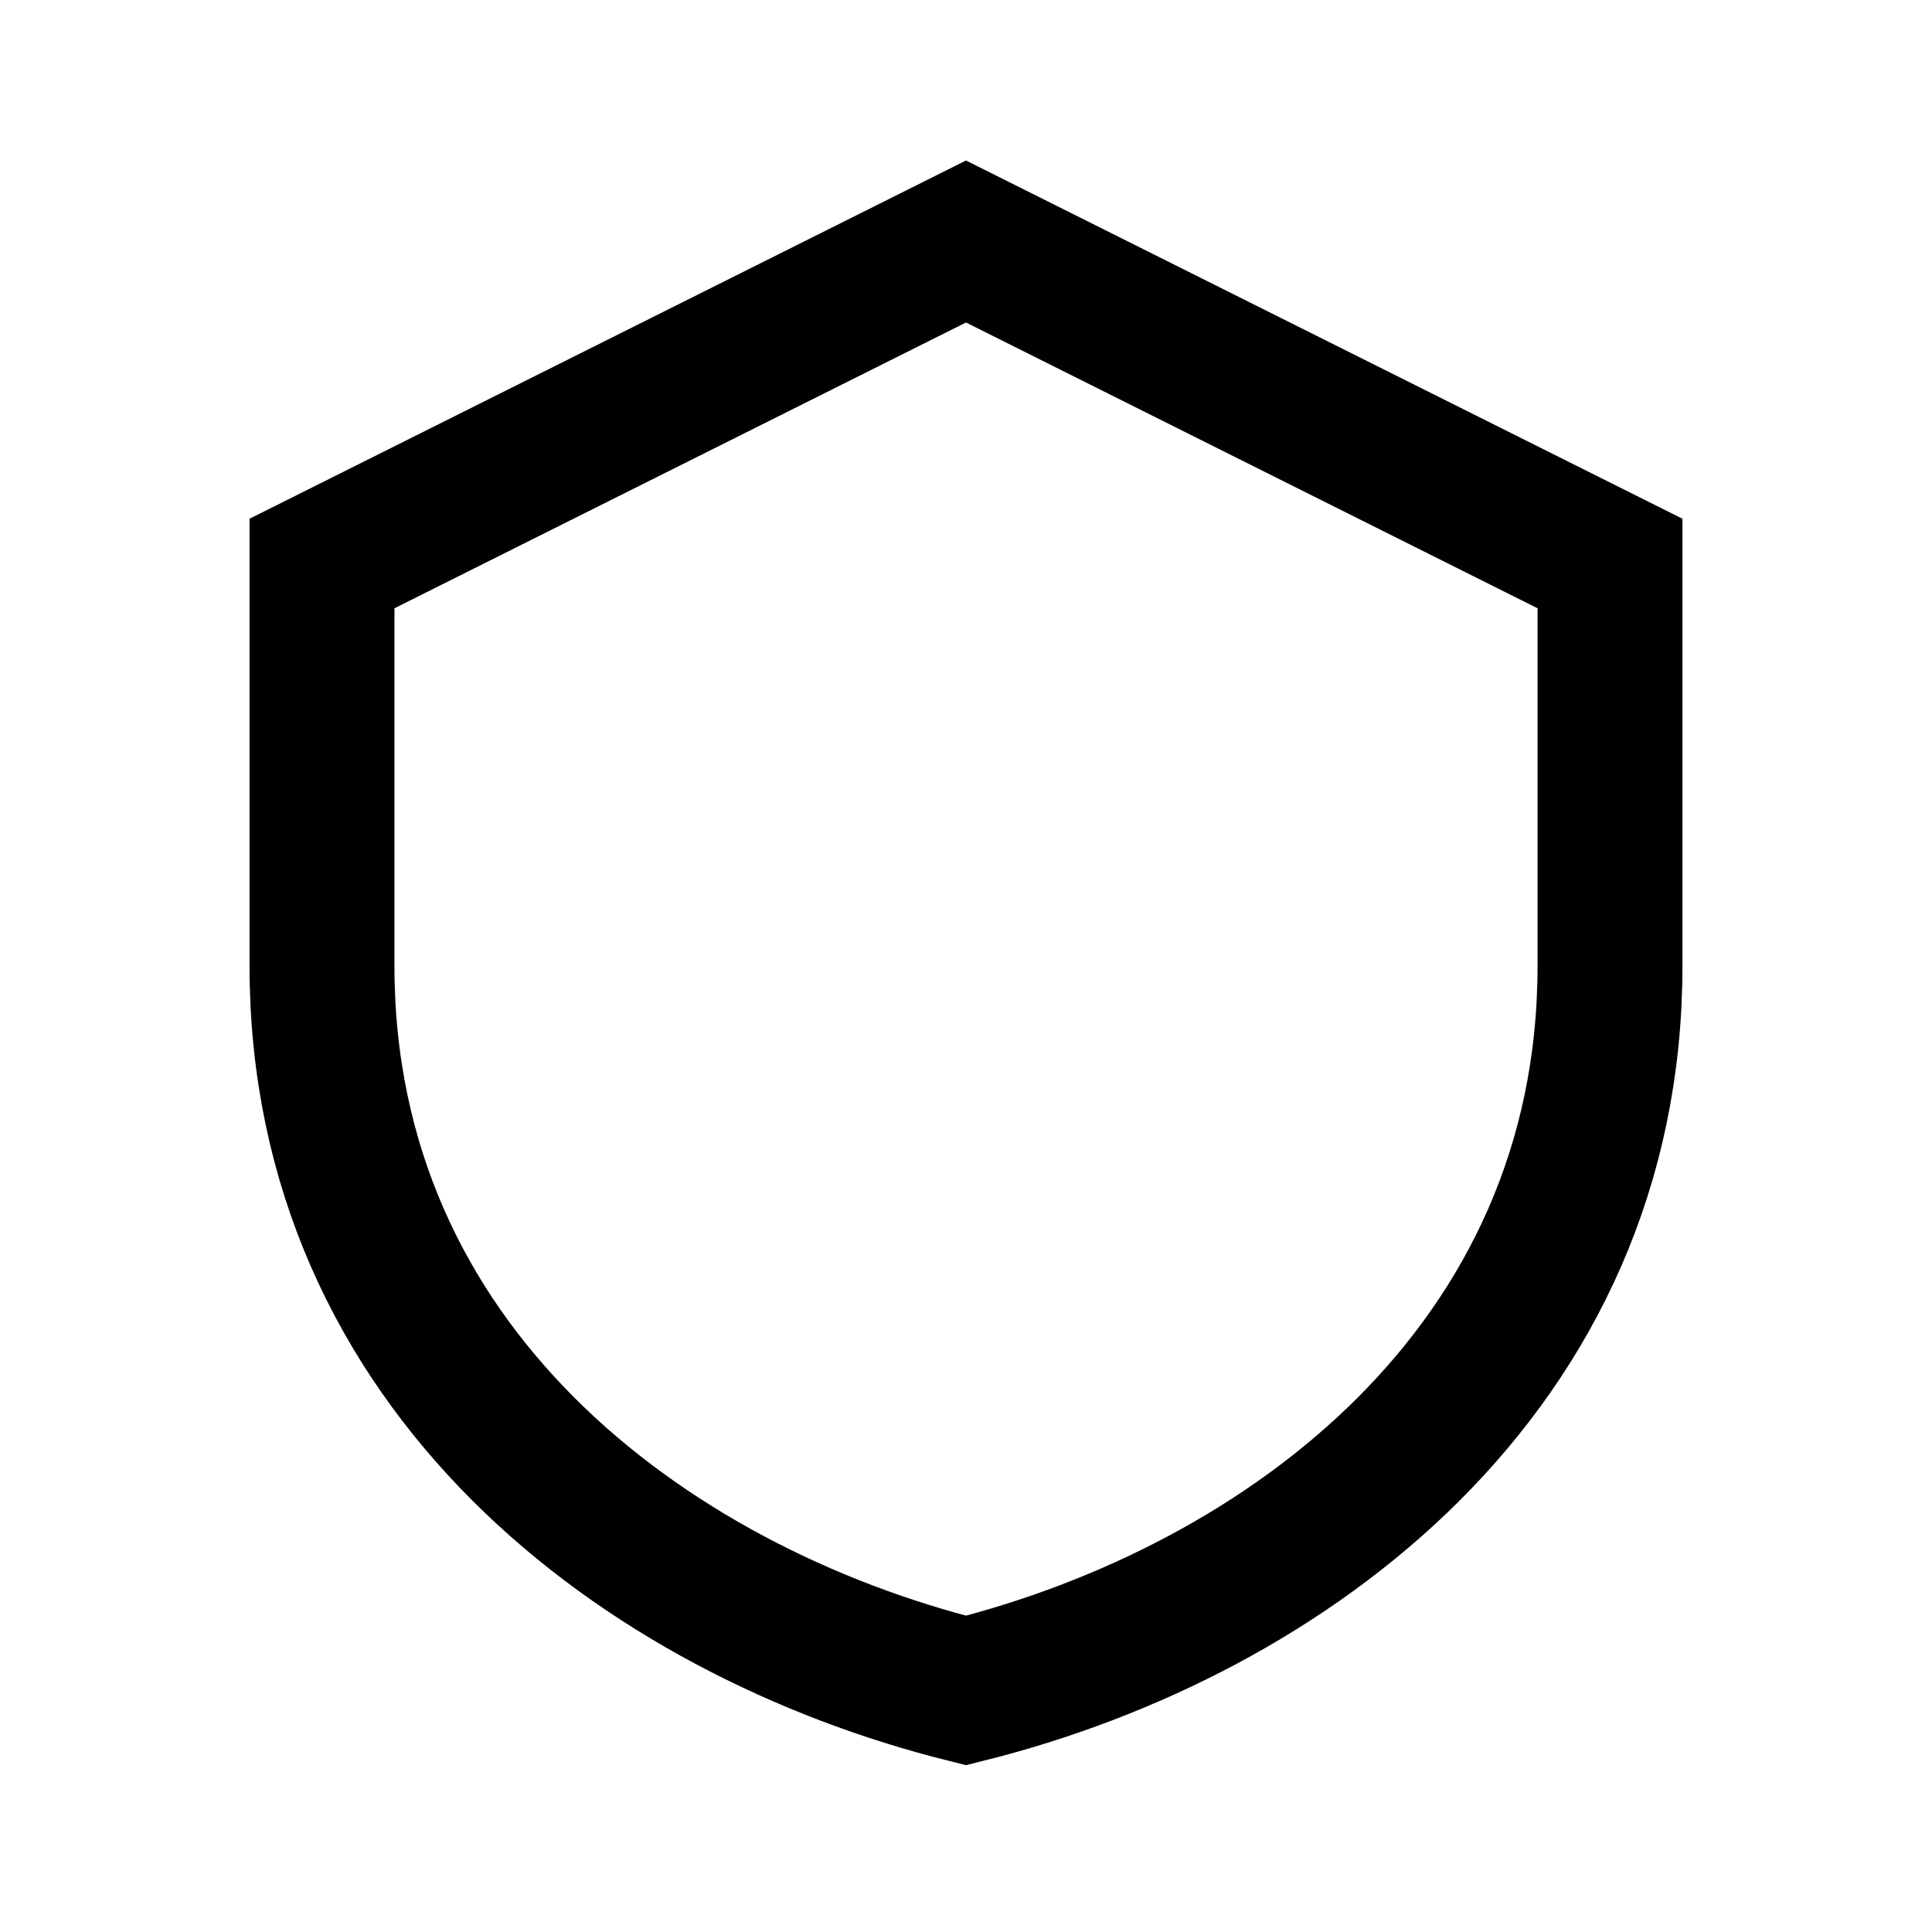
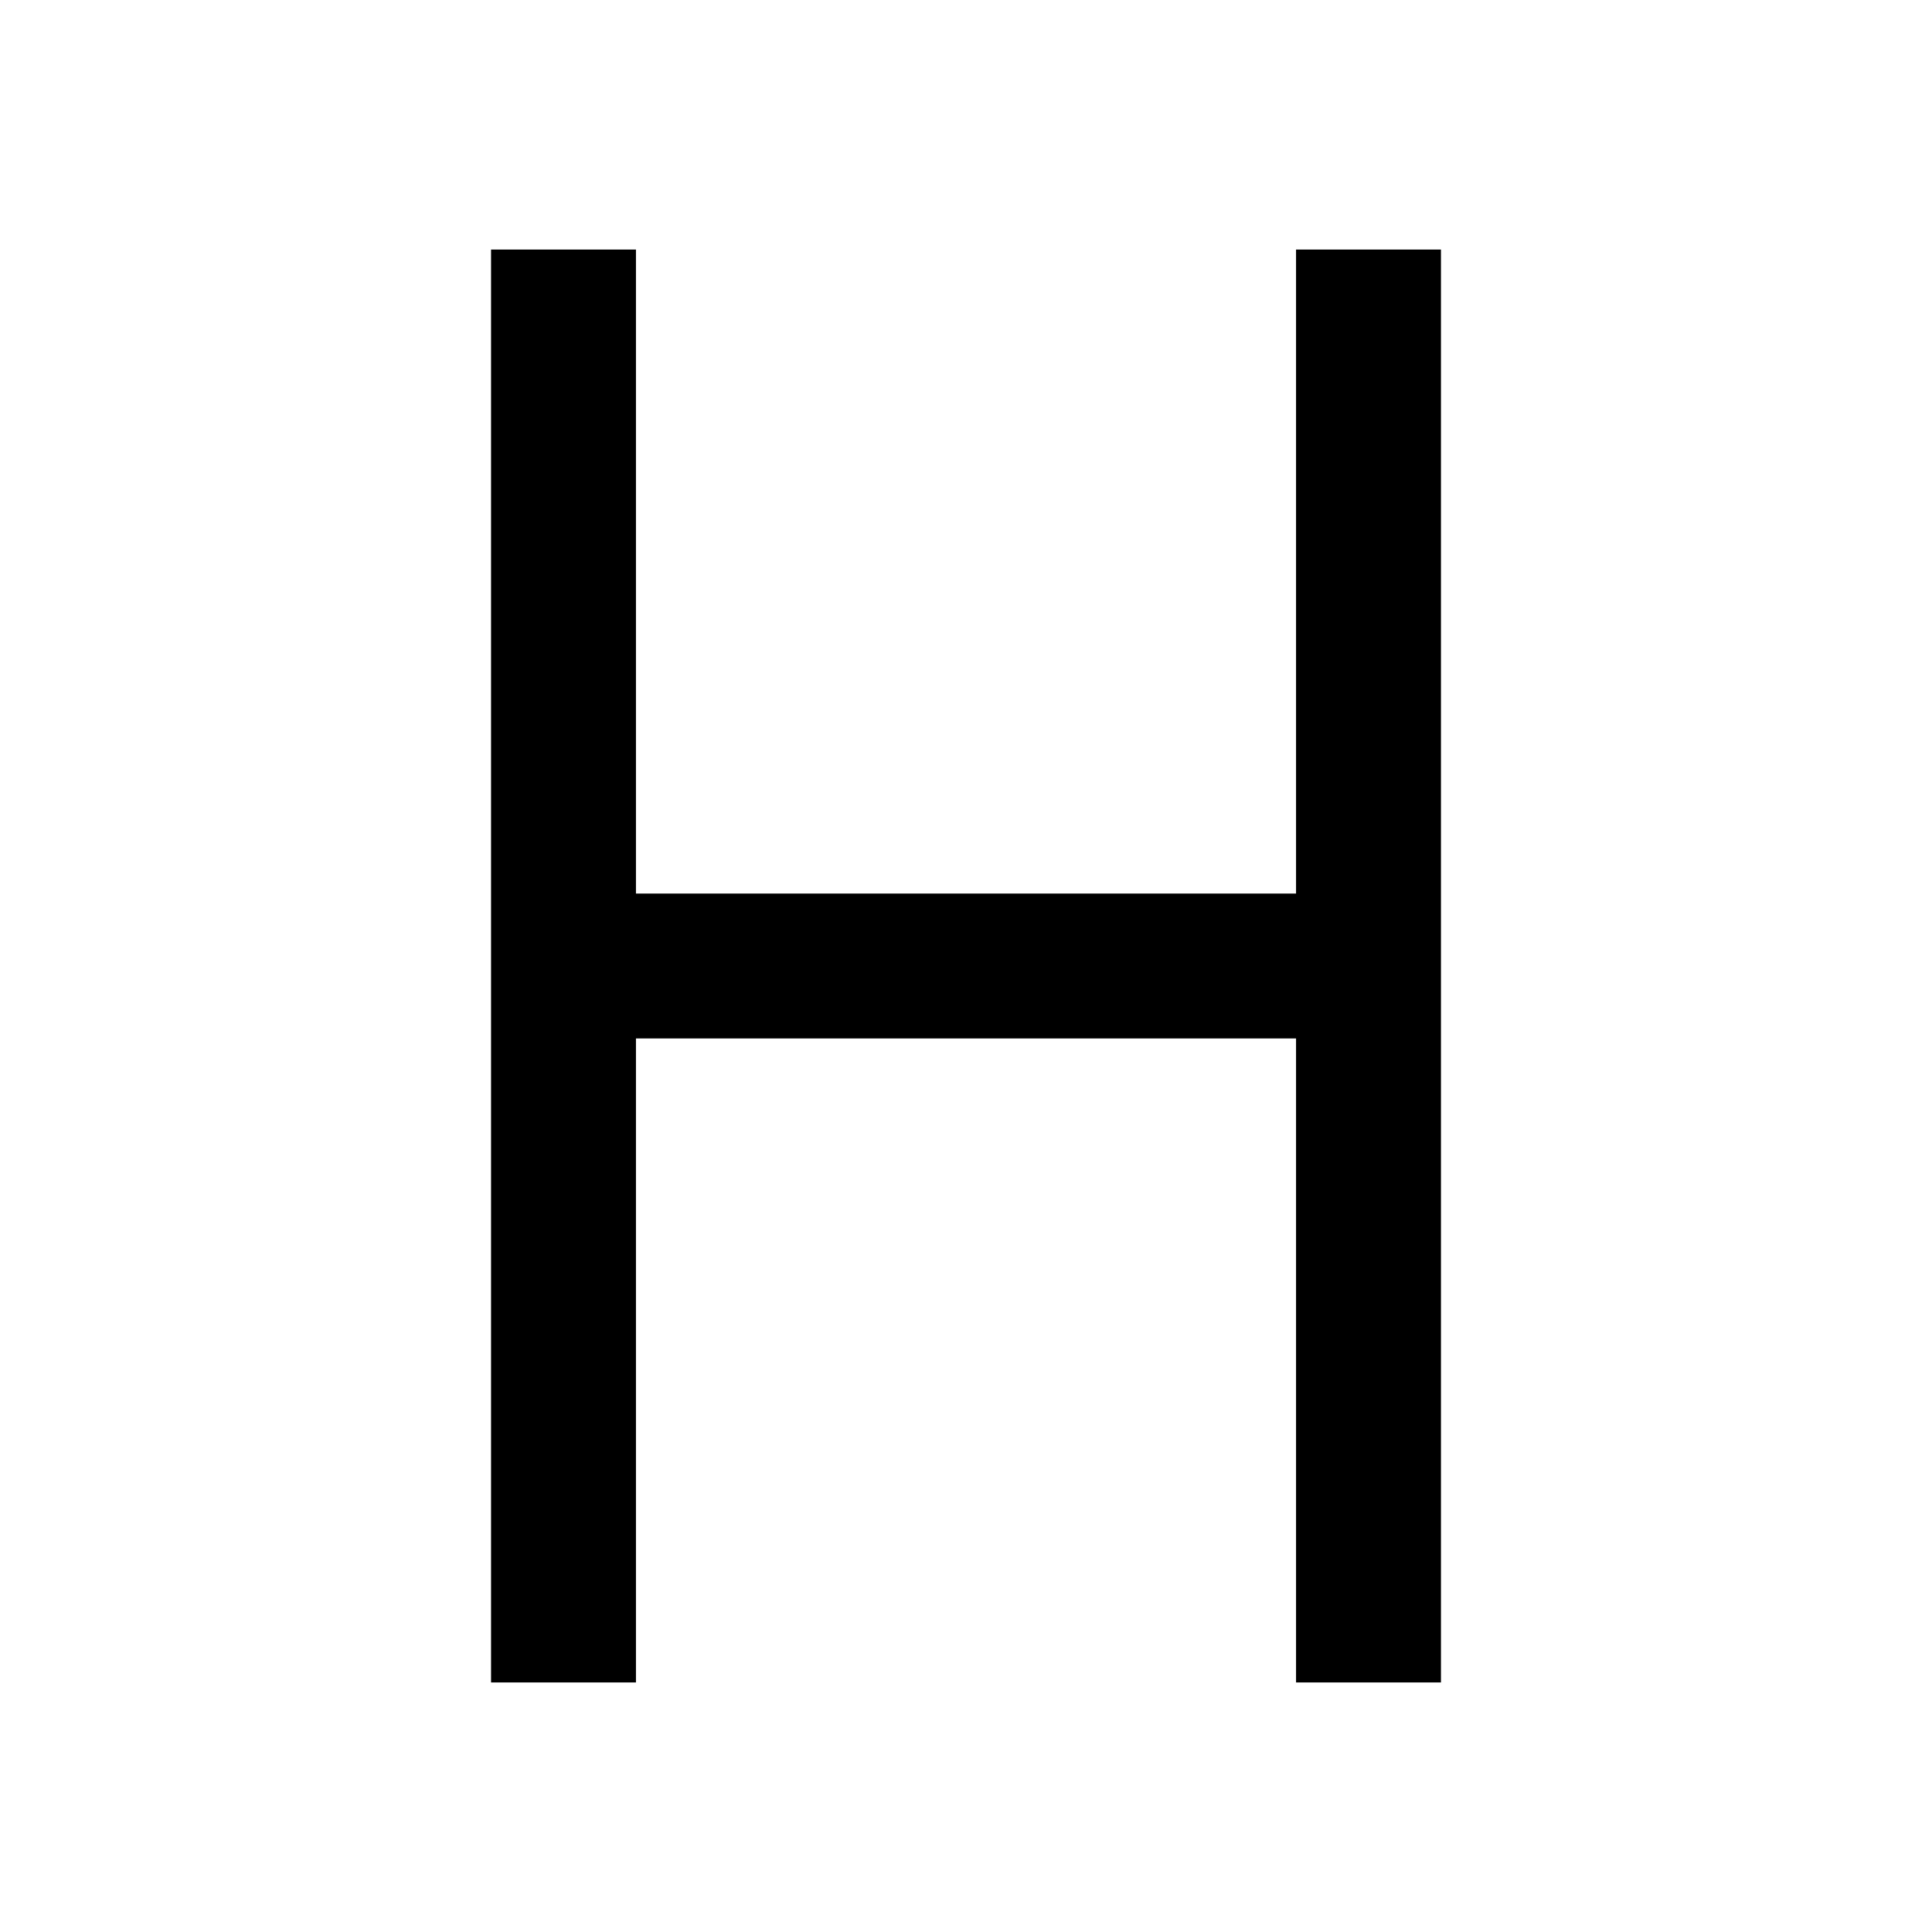
<svg xmlns="http://www.w3.org/2000/svg" viewBox="0 0 24 24" width="24" height="24" fill="none" stroke="currentColor" stroke-width="1.8" stroke-linecap="square" stroke-linejoin="miter" role="img" aria-label="Heimdall — auth">
-   <path d="M12 3L20 7V12C20 17 16 20 12 21C8 20 4 17 4 12V7Z" />
+   <path d="M7 4V20 M17 4V20 M7 12H17" />
</svg>
